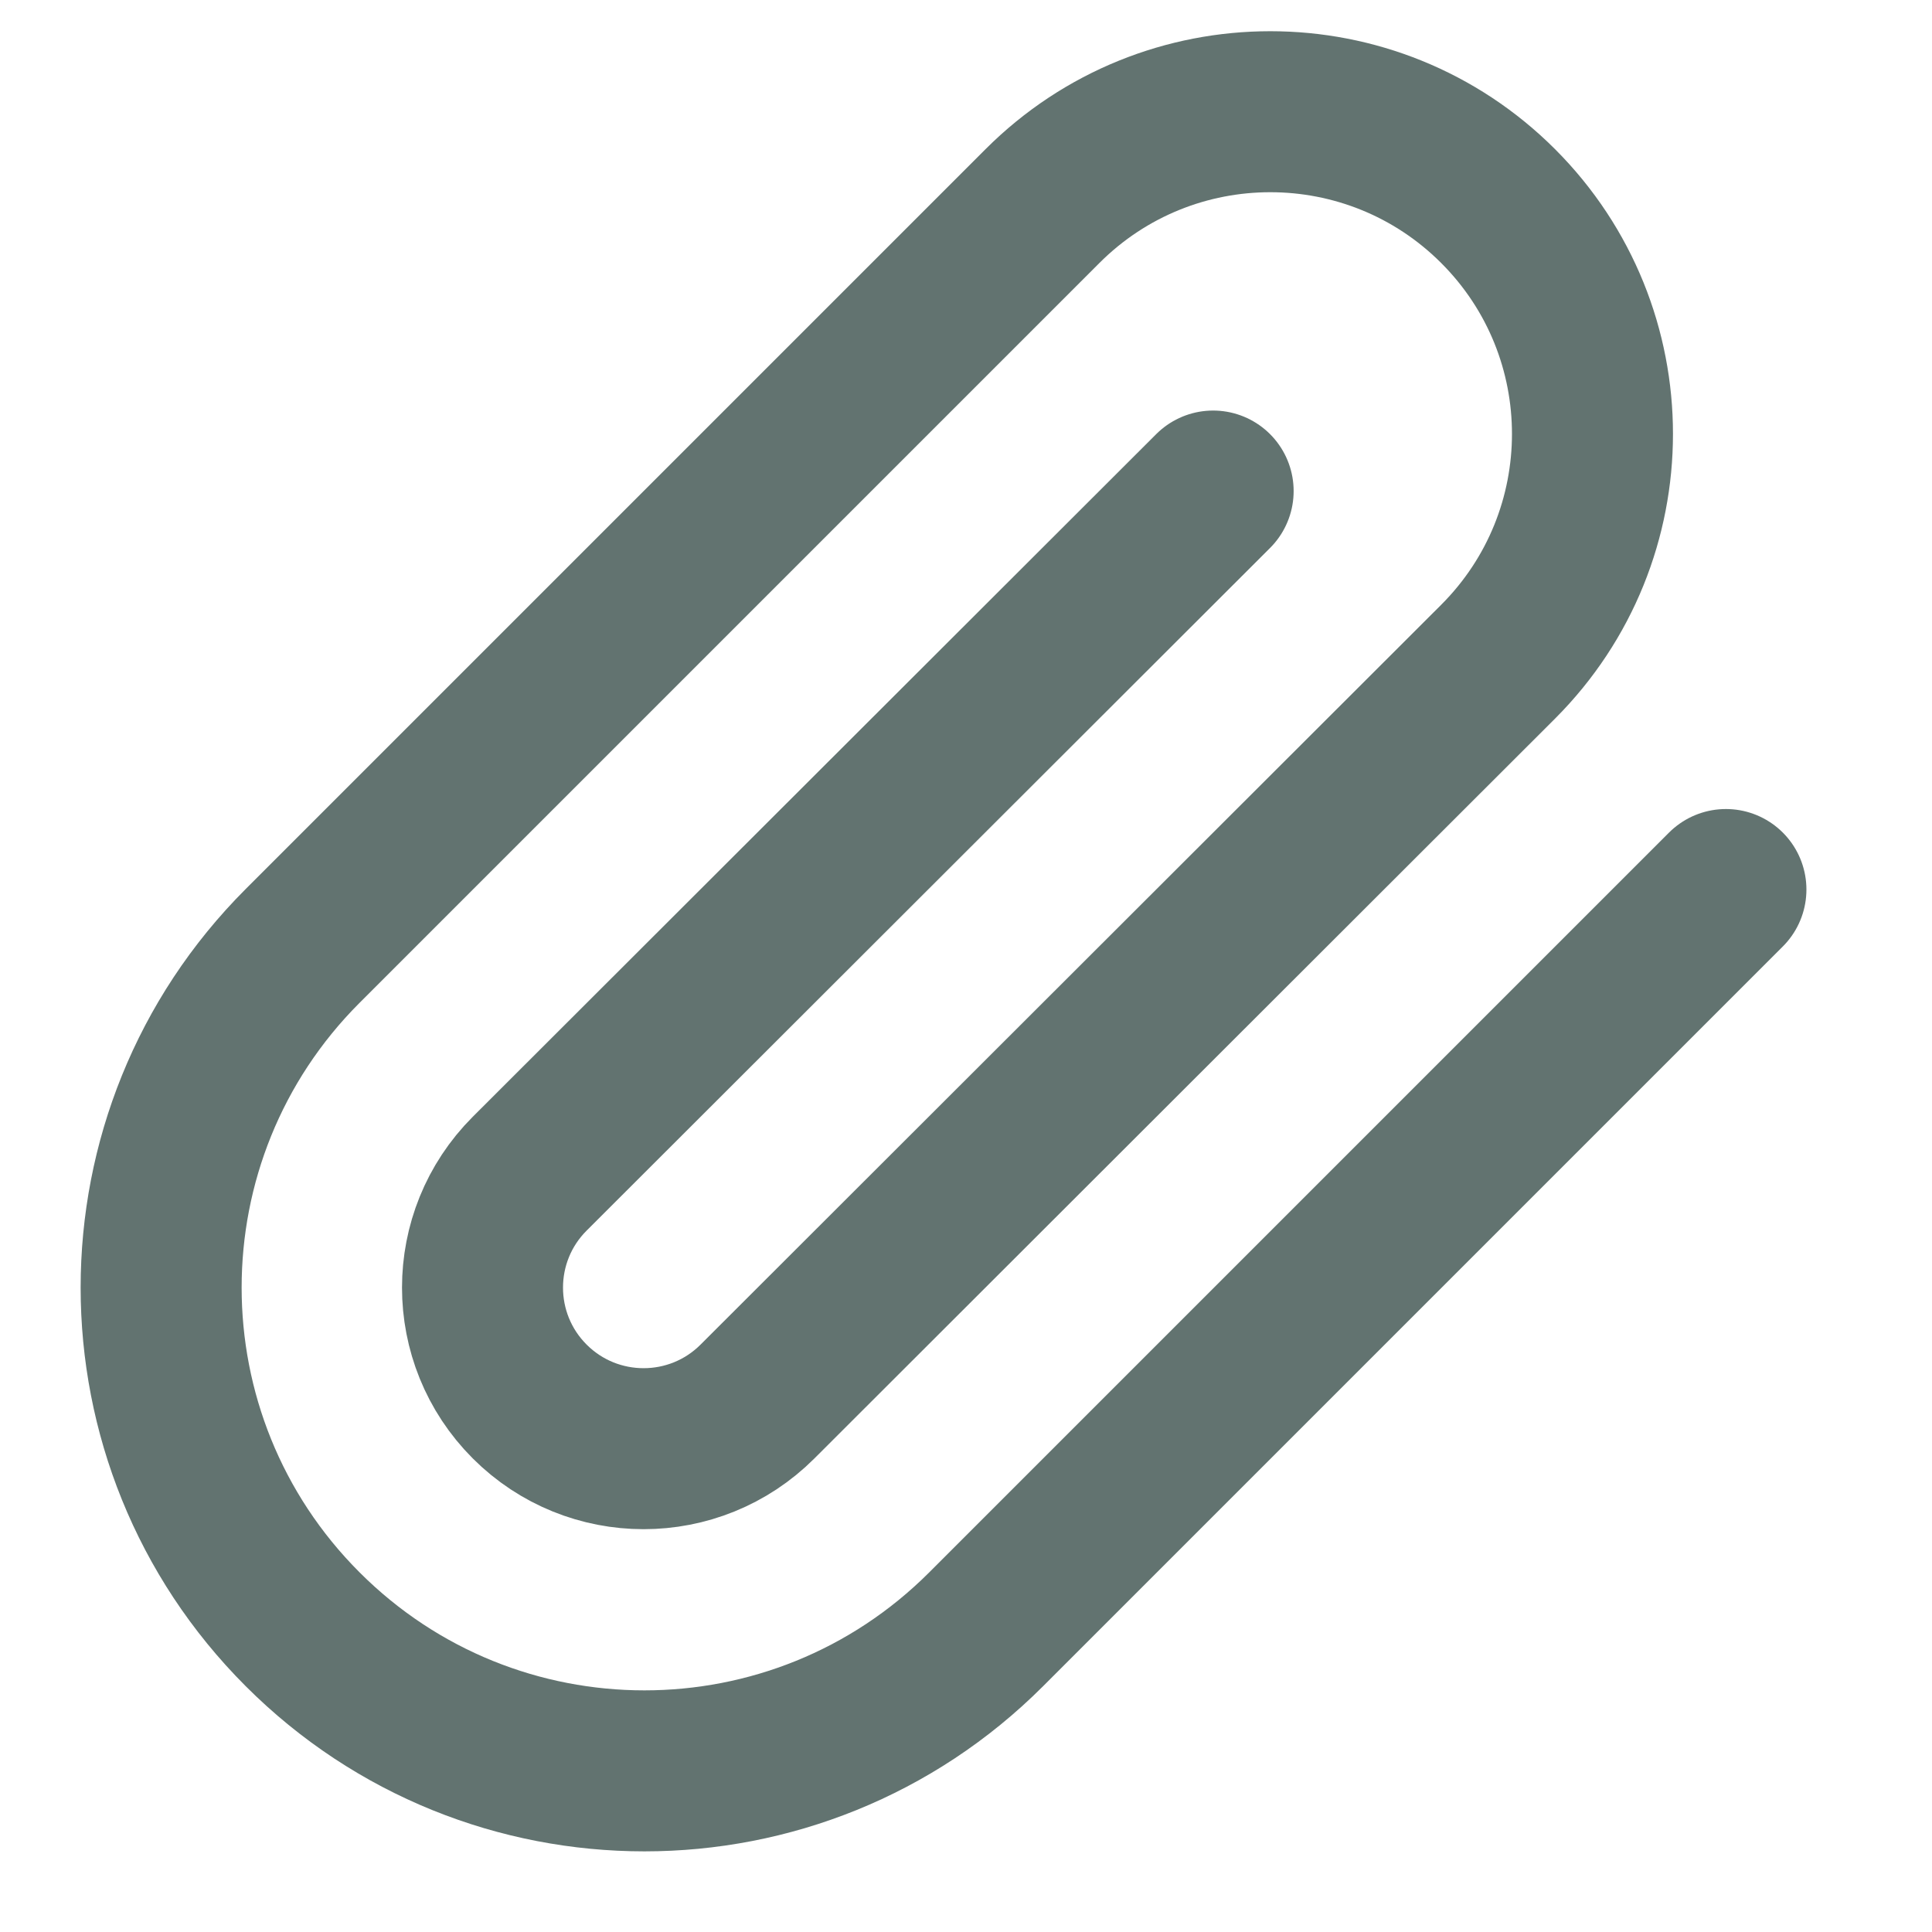
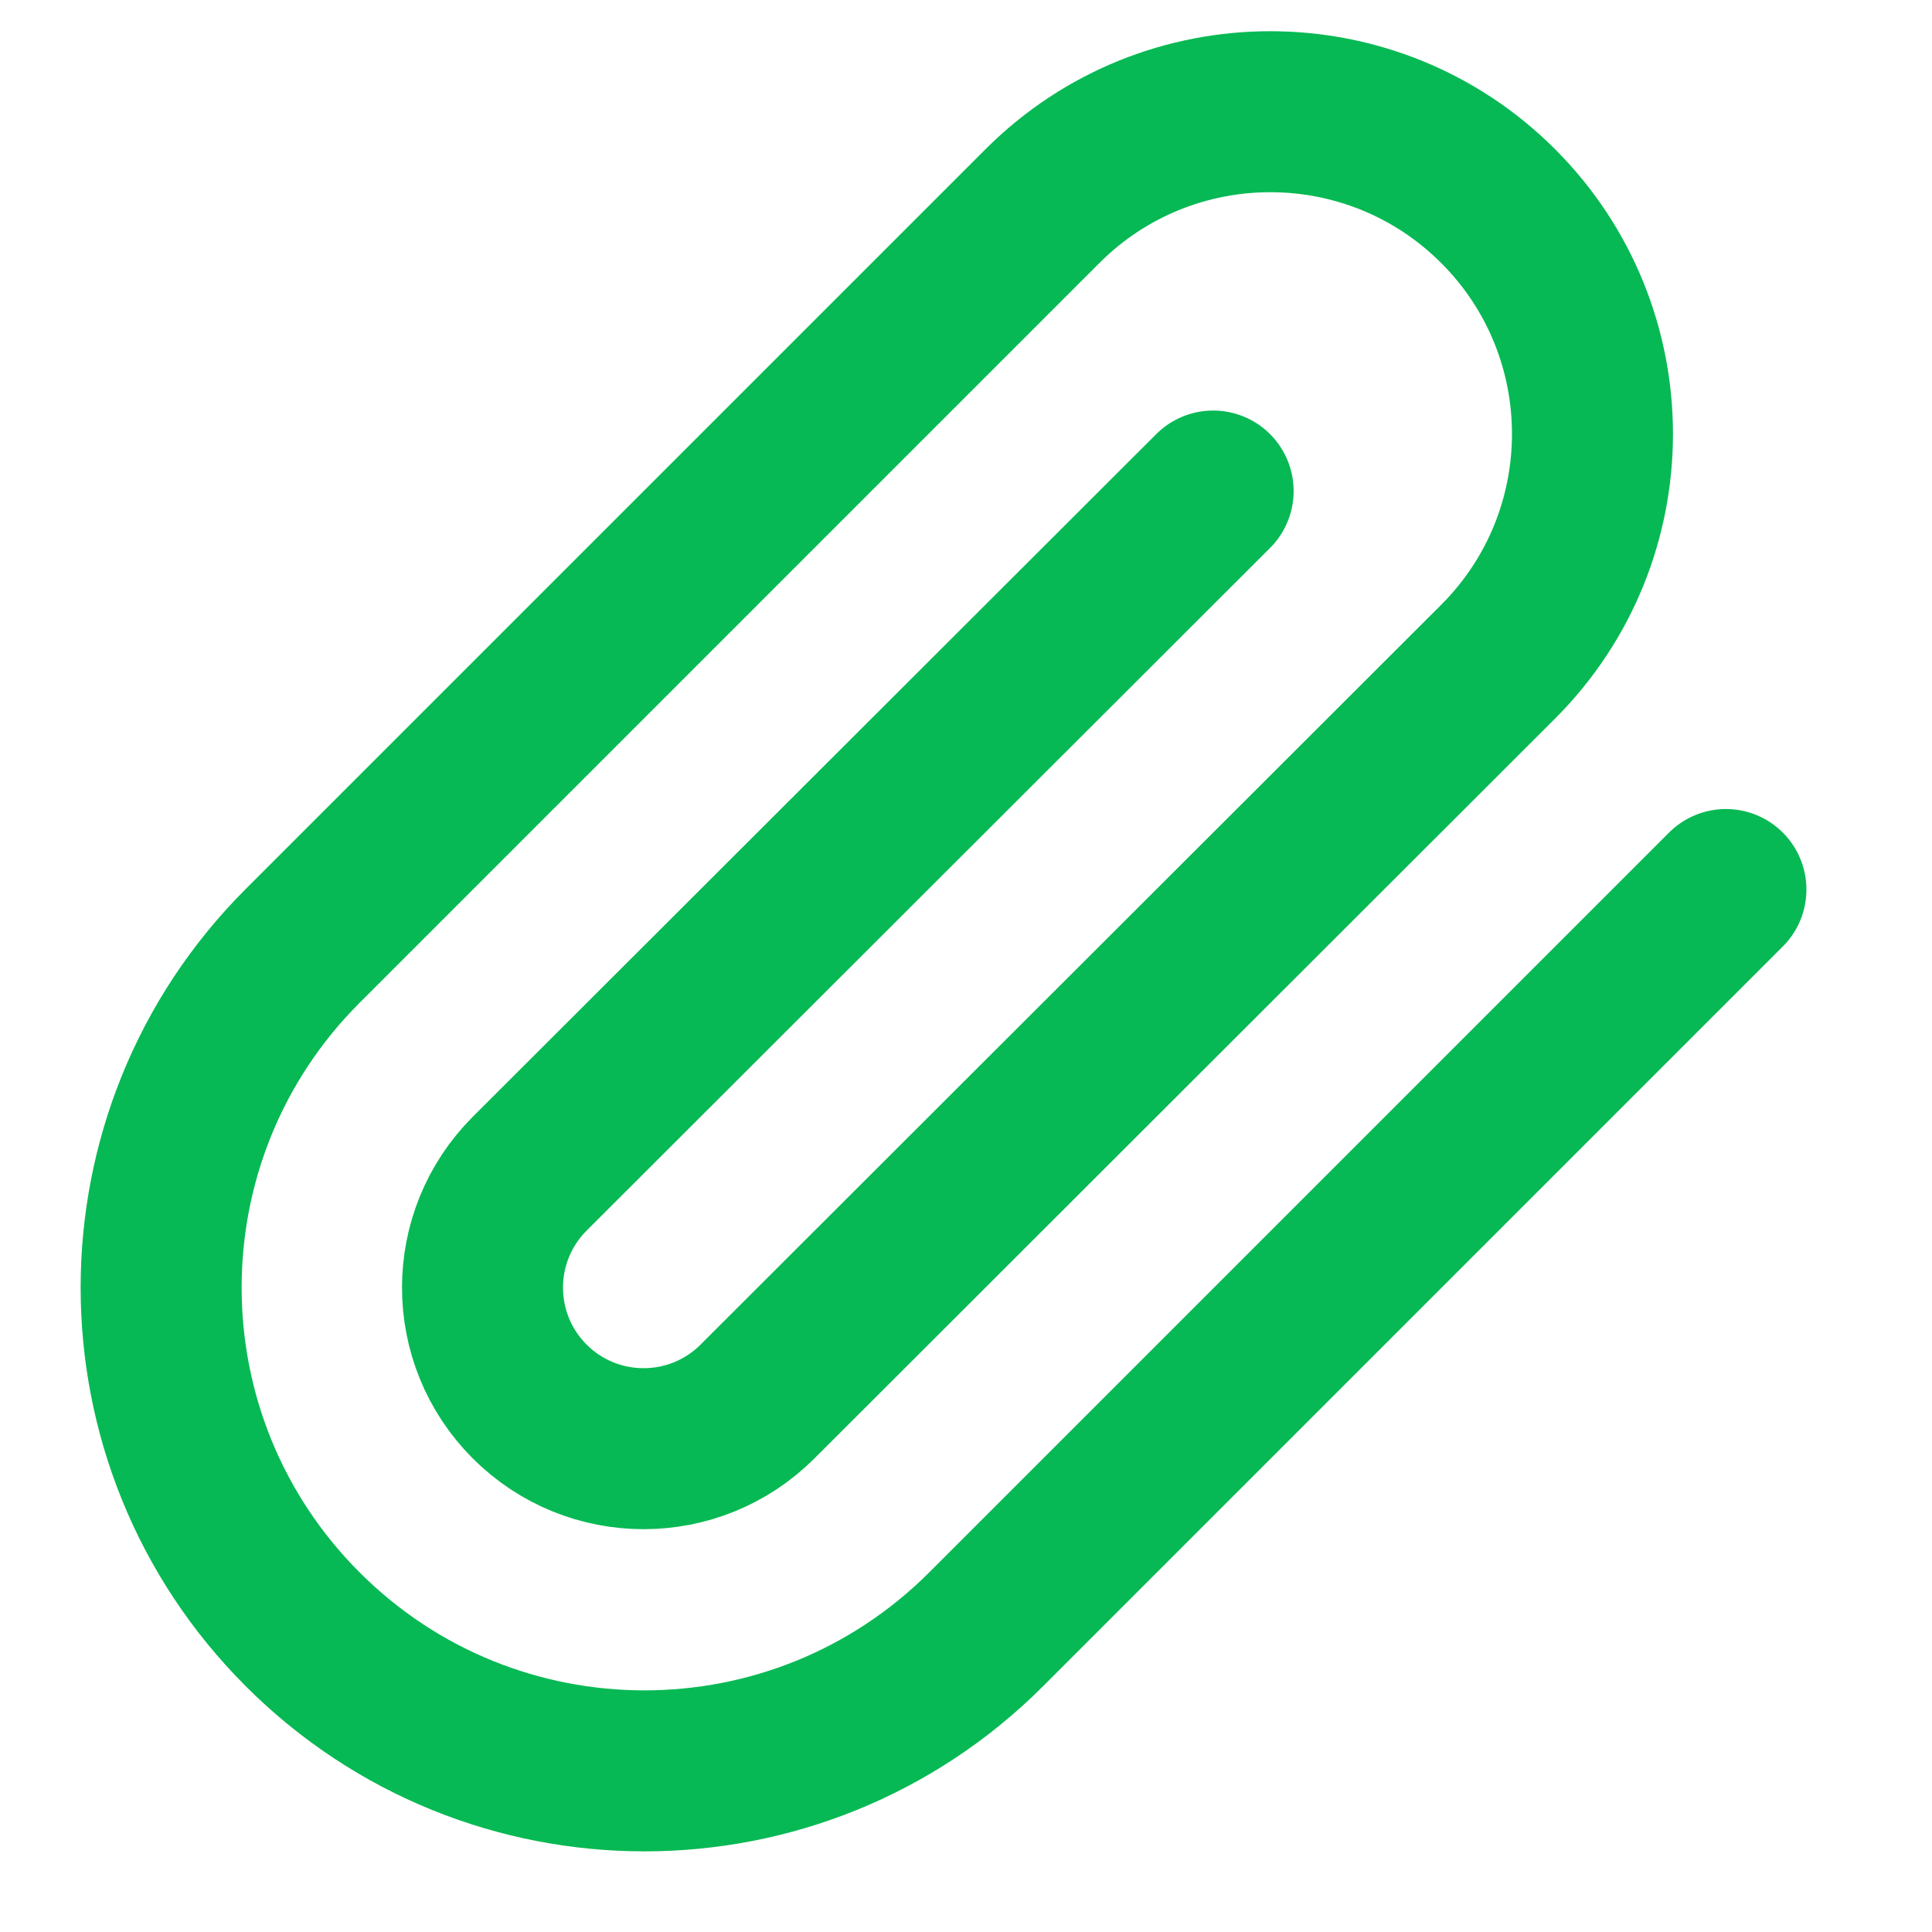
- <svg xmlns="http://www.w3.org/2000/svg" width="24" height="24" viewBox="0 0 24 24" fill="none" stroke="#627370" stroke-width="2" stroke-linecap="round" stroke-linejoin="round" class="feather feather-paperclip">
+ <svg xmlns="http://www.w3.org/2000/svg" width="24" height="24" viewBox="0 0 24 24" fill="none" stroke="#07B954" stroke-width="2" stroke-linecap="round" stroke-linejoin="round" class="feather feather-paperclip">
  <path d="M21.44 11.05l-9.19 9.19a6 6 0 0 1-8.49-8.49l9.19-9.19a4 4 0 0 1 5.66 5.66l-9.2 9.19a2 2 0 0 1-2.83-2.83l8.49-8.48" />
</svg>
